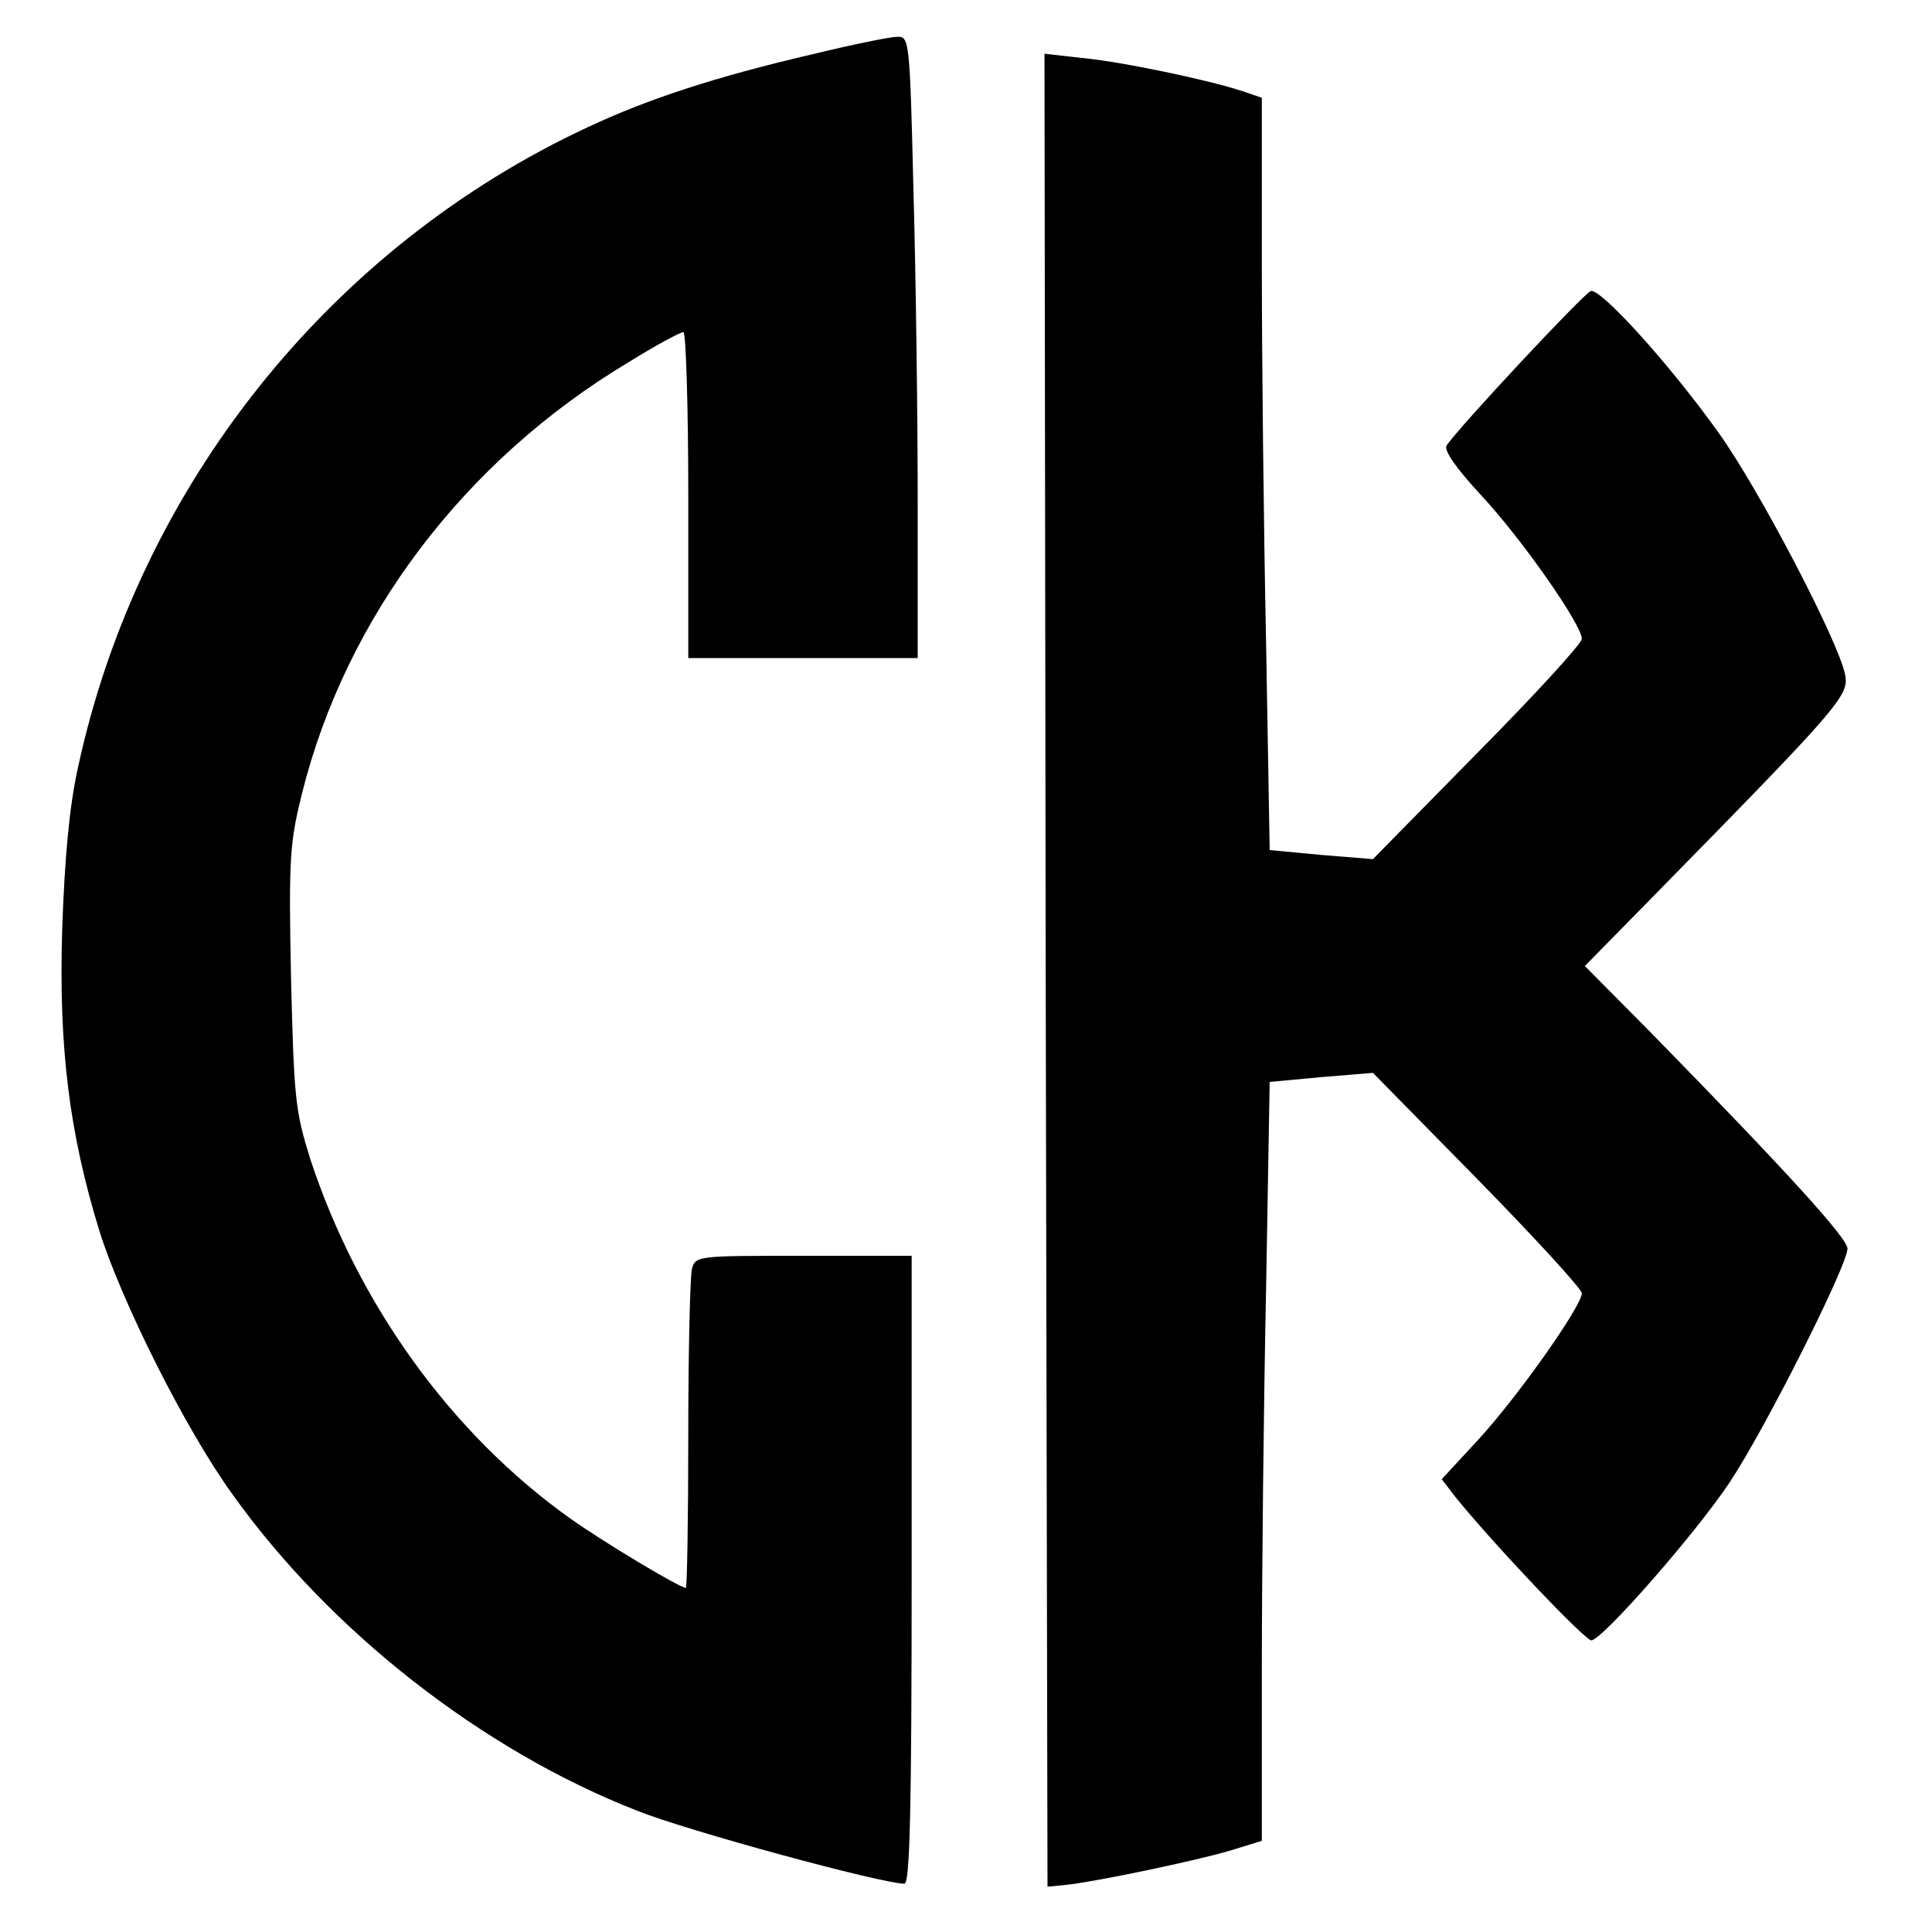
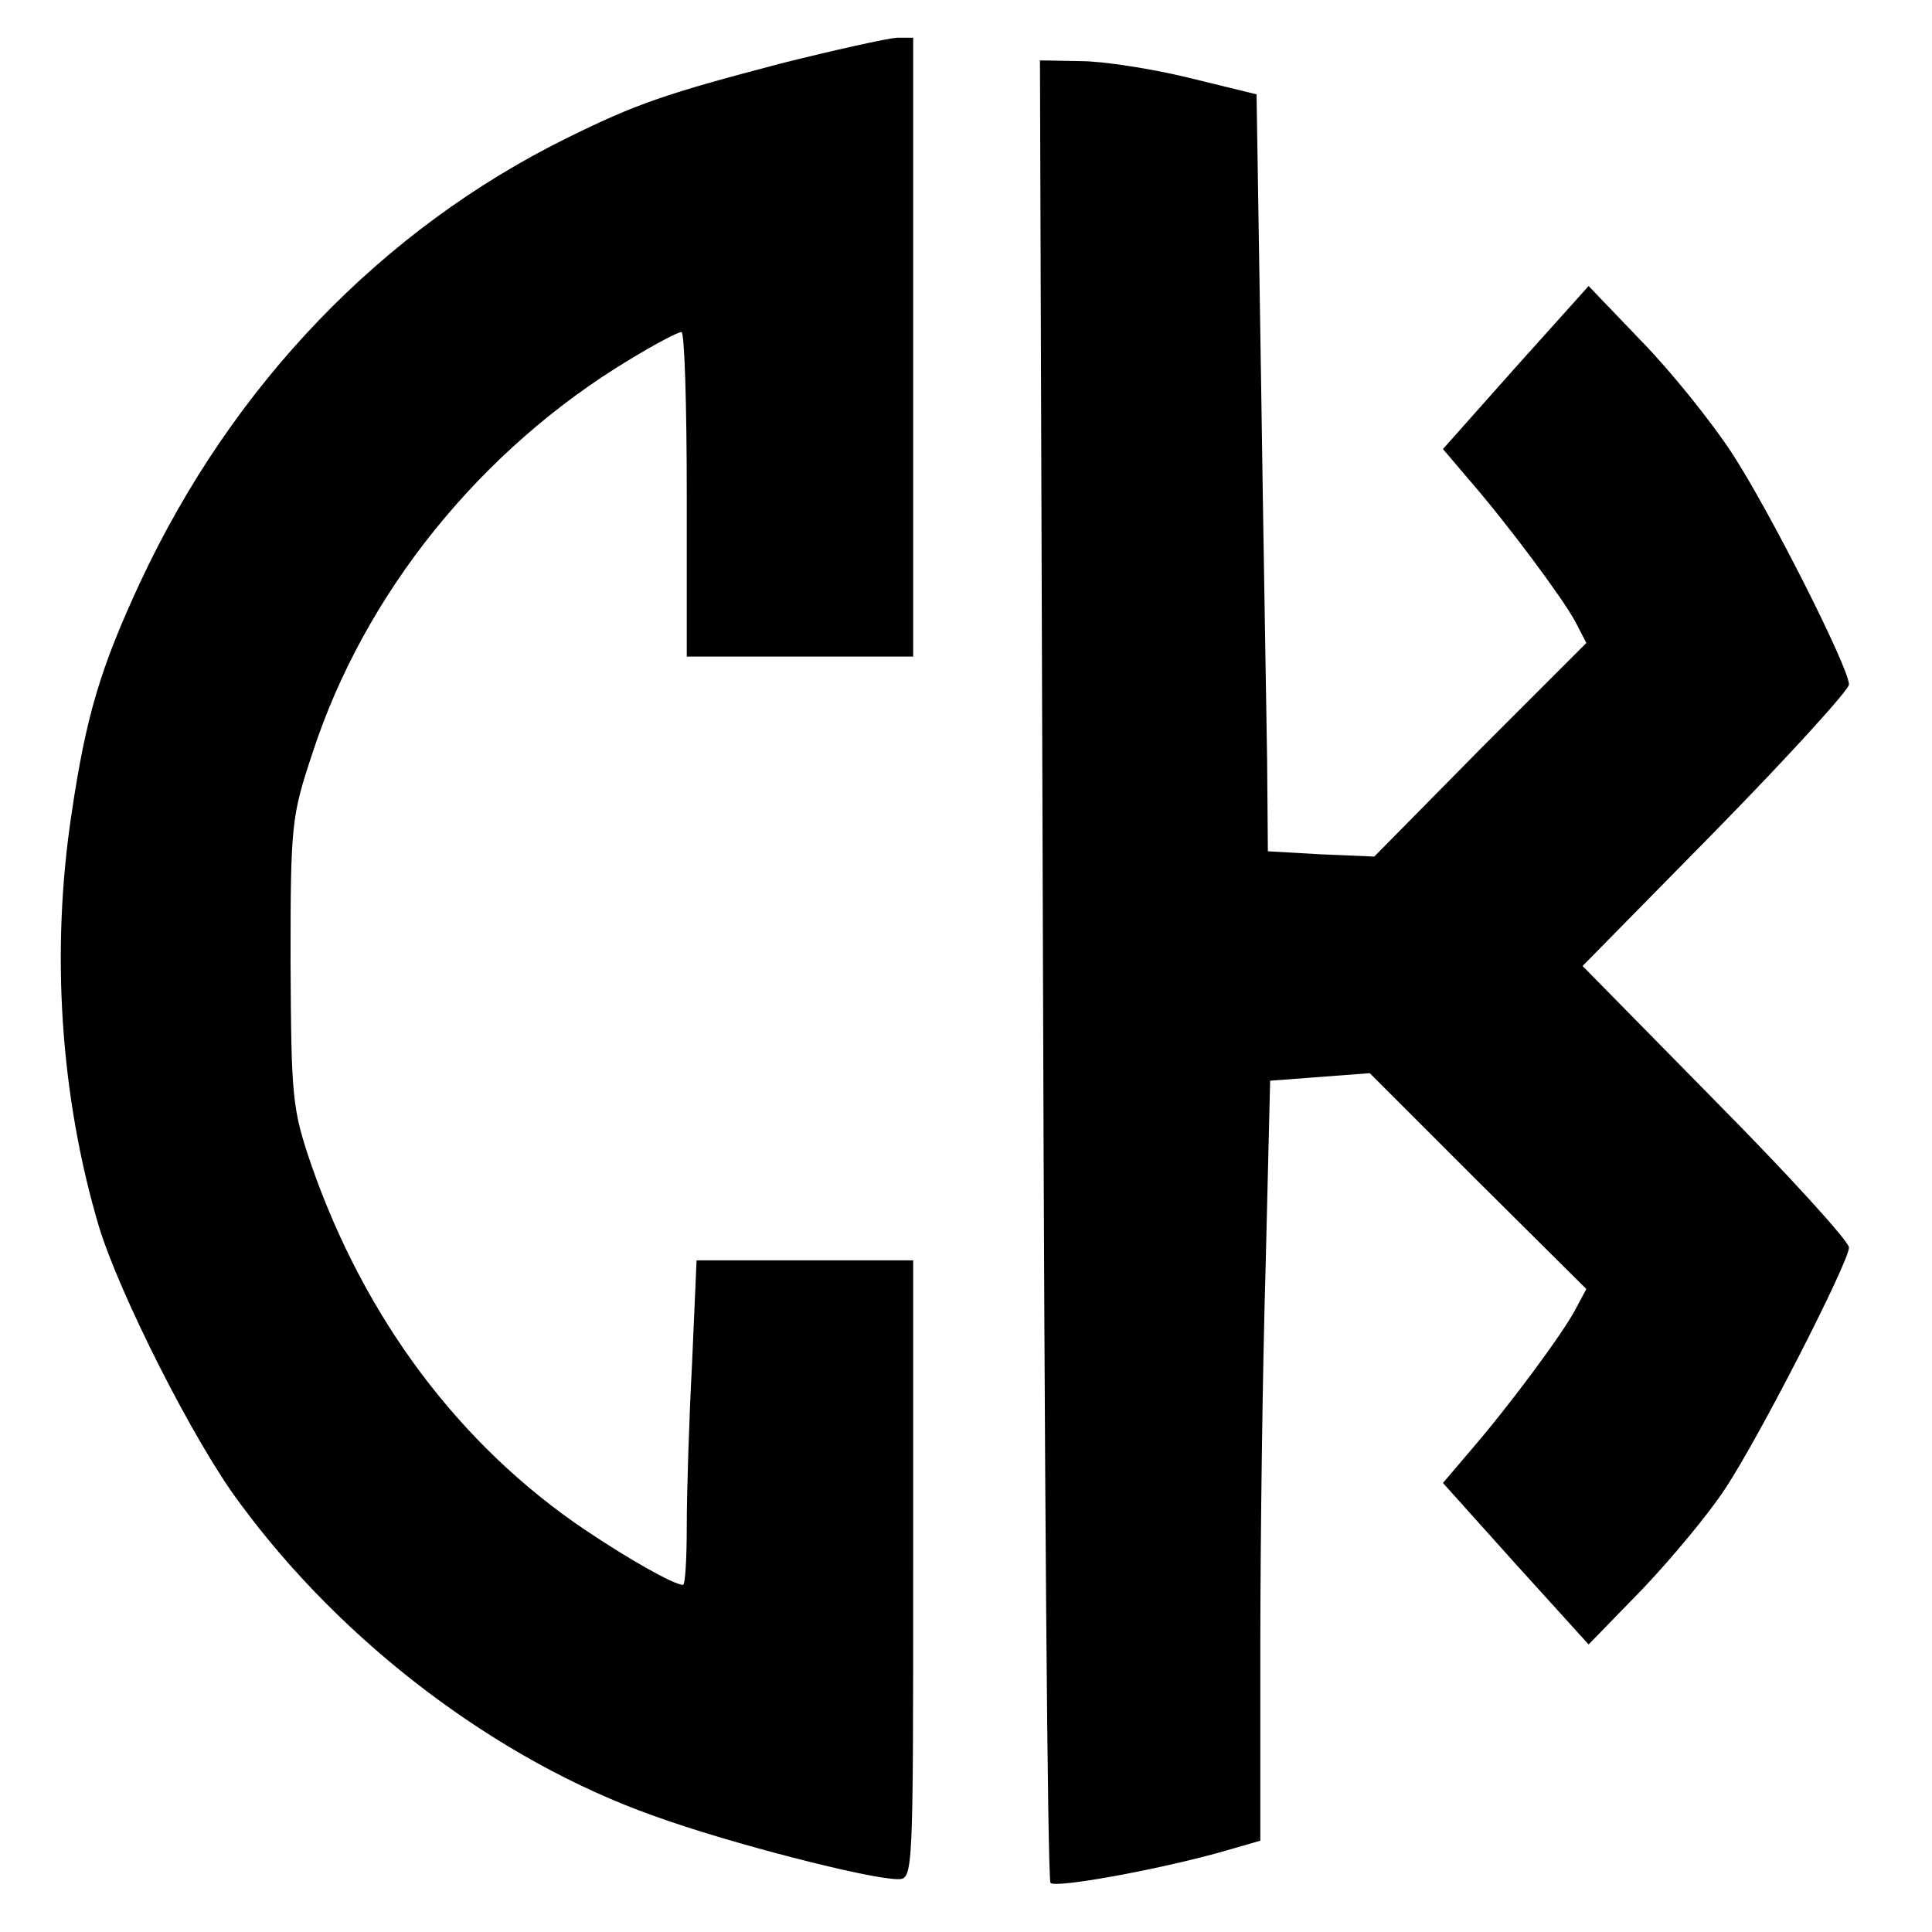
- <svg xmlns="http://www.w3.org/2000/svg" version="1.0" width="320pt" height="320pt" viewBox="0 0 320 320" preserveAspectRatio="xMidYMid meet">
-   <g transform="translate(0,320) scale(0.1,-0.1)" fill="#000000" stroke="none">
-     <path d="M1345 3110 c-159 -37 -272 -74 -370 -120 -429 -199 -746 -597 -846 -1062 -14 -63 -22 -149 -26 -268 -6 -196 12 -338 62 -500 37 -117 142 -327 220 -435 162 -227 414 -424 670 -524 85 -34 406 -121 443 -121 9 0 12 119 12 520 l0 520 -179 0 c-177 0 -179 0 -185 -22 -3 -13 -6 -137 -6 -275 0 -139 -2 -253 -4 -253 -10 0 -137 76 -193 116 -196 140 -350 354 -429 594 -25 80 -27 99 -32 301 -4 198 -2 223 18 304 73 293 269 552 541 715 45 28 86 50 91 50 4 0 8 -121 8 -270 l0 -270 190 0 190 0 0 258 c0 142 -3 374 -7 515 -6 252 -7 257 -27 256 -12 0 -75 -13 -141 -29z" />
-     <path d="M1732 1593 l3 -1518 30 3 c49 5 216 40 273 57 l52 16 0 283 c0 155 3 438 7 629 l6 345 86 8 85 7 173 -176 c95 -97 173 -182 173 -189 0 -21 -105 -170 -171 -242 l-61 -66 23 -30 c65 -80 215 -238 225 -237 20 3 174 179 229 262 58 87 195 359 195 387 0 17 -99 126 -324 356 l-111 112 111 113 c314 320 327 335 320 370 -11 55 -143 308 -210 401 -80 112 -194 238 -211 234 -11 -3 -221 -228 -239 -256 -5 -8 17 -39 57 -82 68 -73 167 -215 167 -238 0 -8 -78 -93 -173 -189 l-173 -176 -86 7 -85 8 -6 345 c-4 191 -7 471 -7 624 l0 277 -32 11 c-58 19 -201 49 -266 55 l-62 7 2 -1518z" />
+ <svg xmlns="http://www.w3.org/2000/svg" version="1.0" width="256pt" height="256pt" viewBox="0 0 256 256" preserveAspectRatio="xMidYMid meet">
+   <g transform="translate(0,256) scale(0.1,-0.1)" fill="#000000" stroke="none">
+     <path d="M1035 2476 c-152 -40 -191 -53 -284 -99 -245 -121 -443 -327 -565 -588 -53 -114 -72 -178 -91 -306 -28 -184 -15 -376 36 -548 27 -89 126 -286 187 -367 136 -185 340 -340 548 -414 99 -36 286 -84 324 -84 20 0 20 6 20 410 l0 410 -143 0 -144 0 -6 -137 c-4 -75 -7 -171 -7 -215 0 -43 -2 -78 -5 -78 -12 0 -72 34 -130 73 -166 112 -291 279 -362 482 -26 76 -27 89 -28 270 0 182 1 193 29 277 69 212 223 403 421 522 33 20 63 36 68 36 4 0 7 -97 7 -215 l0 -215 150 0 150 0 0 410 0 410 -22 0 c-13 -1 -81 -16 -153 -34z" />
+     <path d="M1382 1276 c2 -662 6 -1207 10 -1211 7 -7 140 17 226 41 l52 15 0 257 c0 141 3 368 7 503 l6 247 66 5 66 5 143 -143 144 -143 -15 -28 c-17 -32 -88 -128 -141 -189 l-34 -40 96 -107 97 -107 71 73 c39 41 88 100 109 132 45 67 165 302 165 321 0 8 -79 95 -176 193 l-177 180 177 180 c97 99 176 186 176 193 0 22 -106 232 -156 308 -27 41 -80 107 -119 147 l-70 73 -97 -108 -96 -108 34 -40 c53 -61 124 -157 141 -188 l15 -29 -141 -141 -140 -142 -71 3 -70 4 -1 121 c-1 67 -5 293 -8 502 l-6 380 -90 22 c-49 12 -114 22 -143 22 l-54 1 4 -1204z" />
  </g>
</svg>
